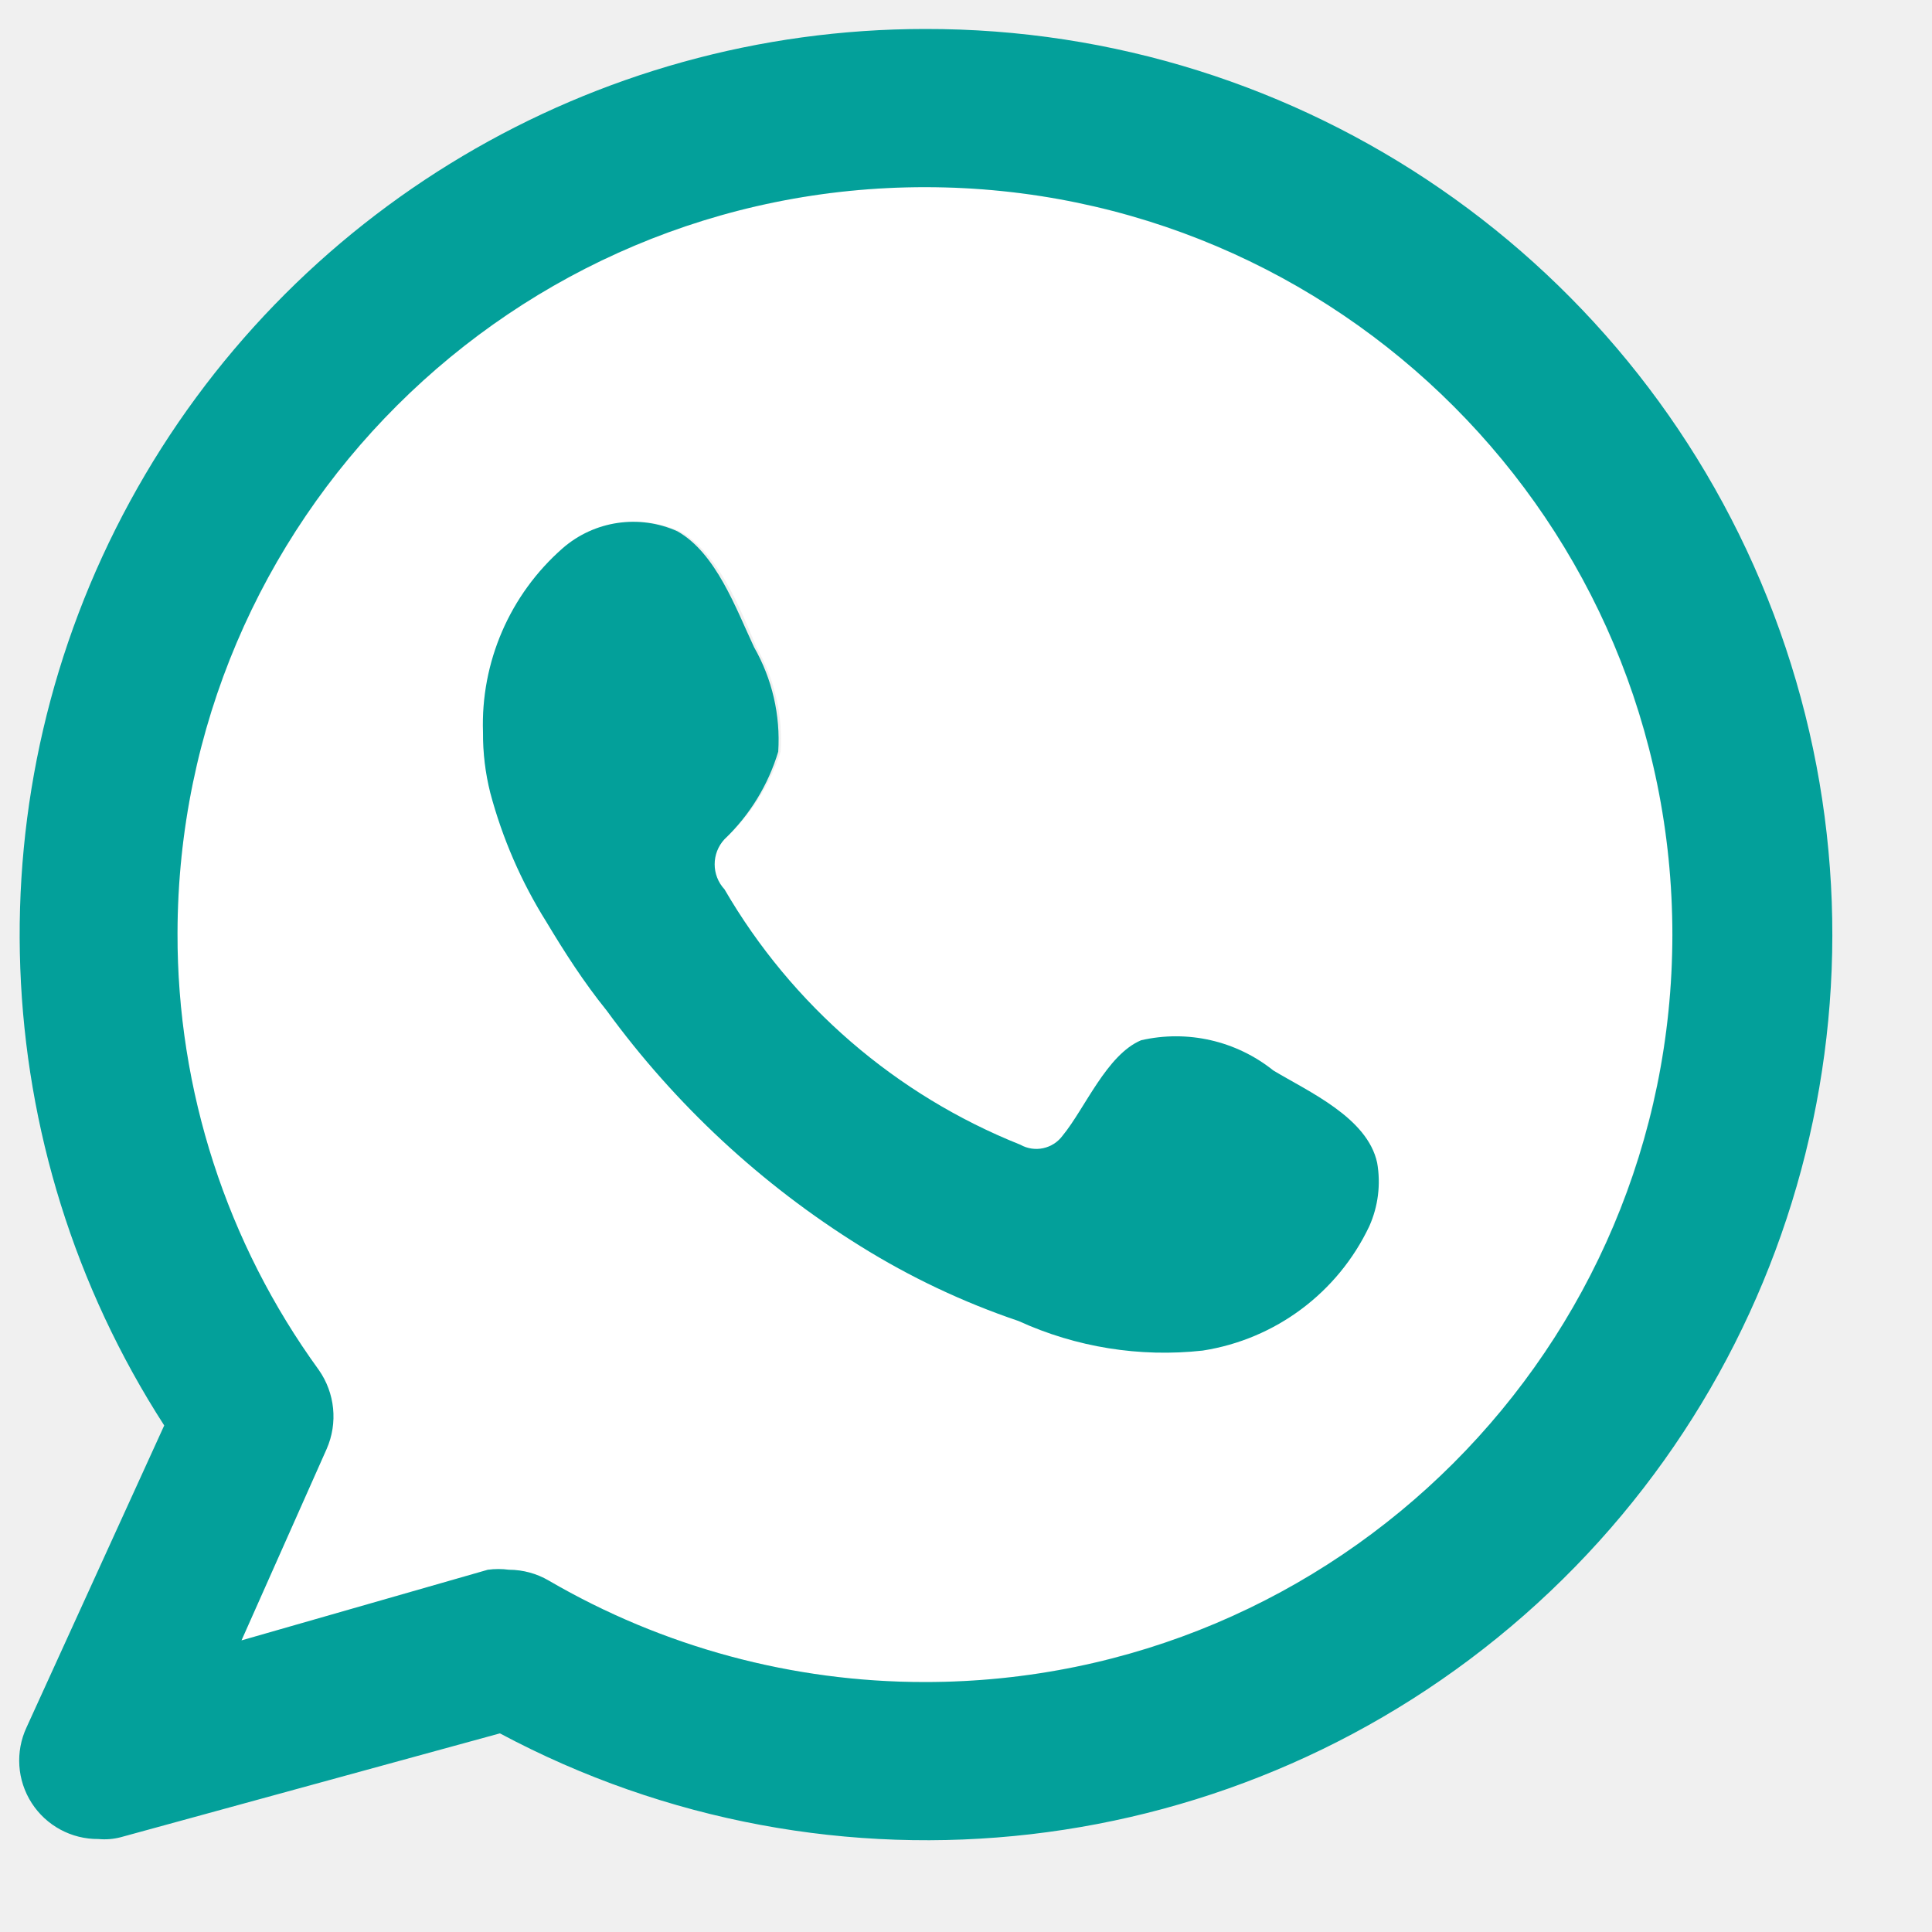
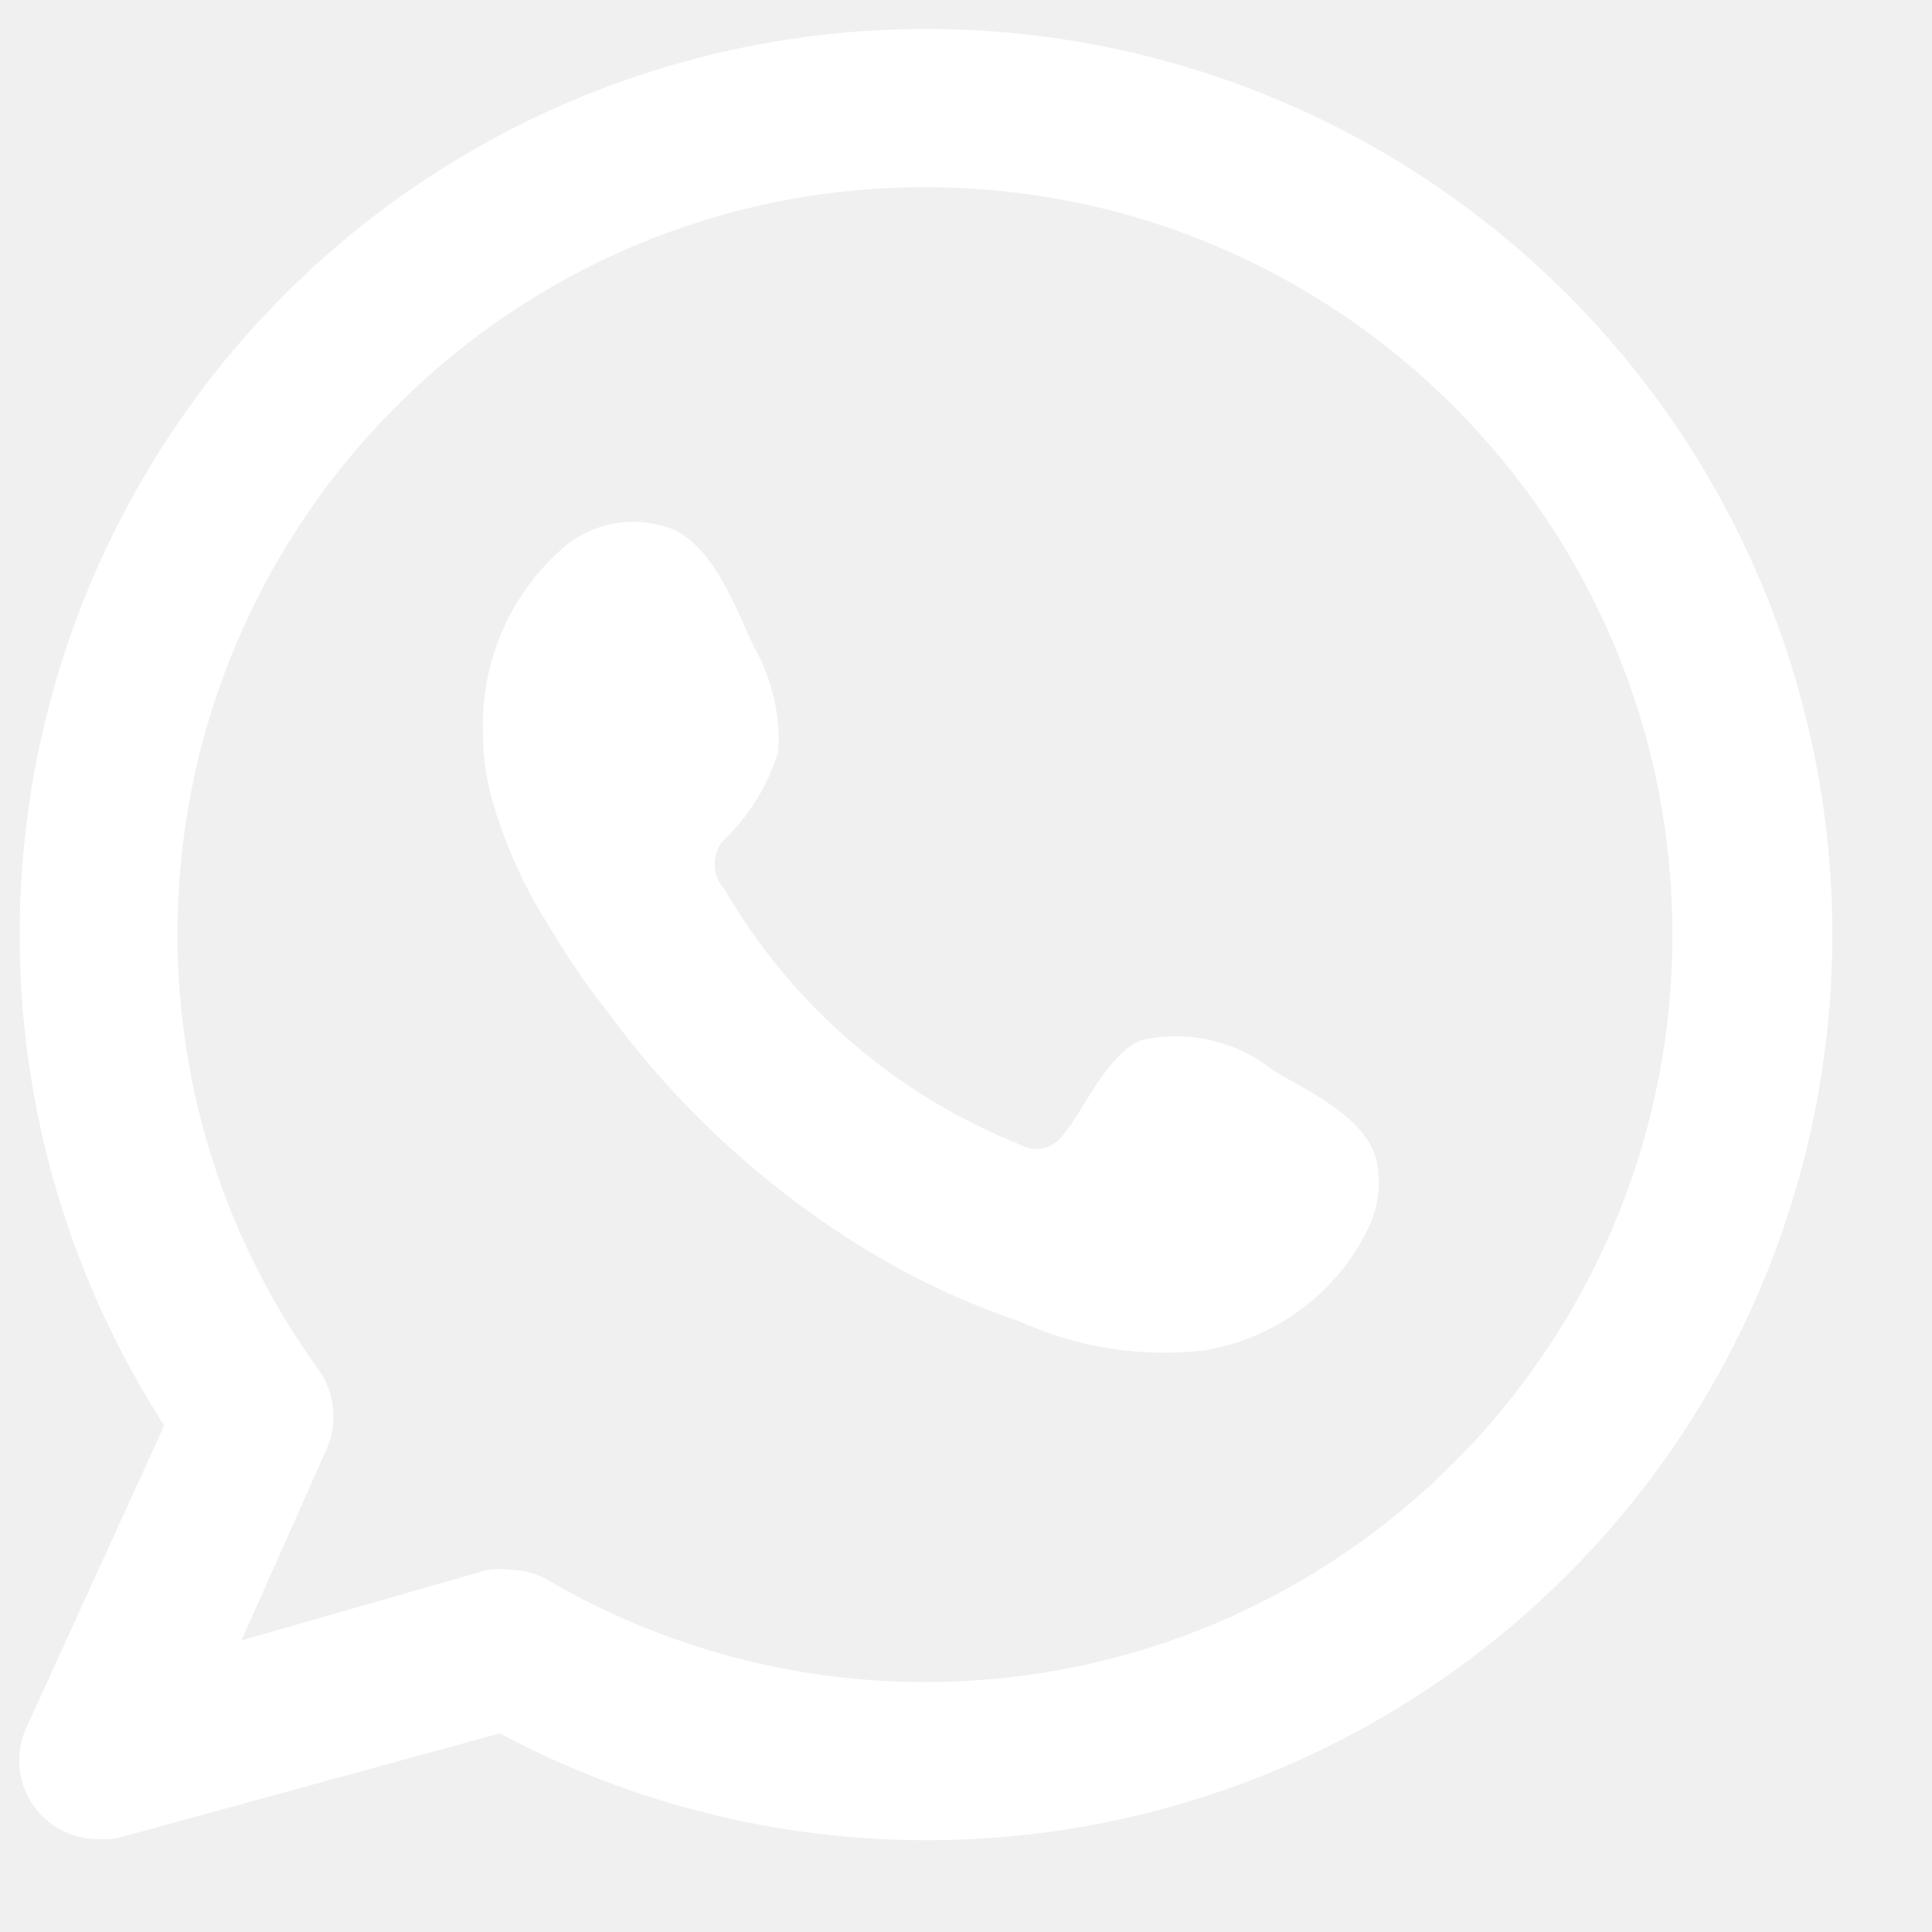
- <svg xmlns="http://www.w3.org/2000/svg" id="bf9139b3-9593-4a0f-ab76-c35e657145f2" data-name="Capa 1" viewBox="0 0 32 32">
+ <svg xmlns="http://www.w3.org/2000/svg" id="bf9f9a2b-c570-4ccc-87a0-4c1370d00bb3" data-name="Capa 1" viewBox="0 0 32 32">
  <defs>
-     <style>.f9b3fa8d-0c59-41a6-9f88-b83df372732b{fill:#fff;}.b4d0e8b8-dfe8-4fa6-bfc0-878e277e23d1{fill:#03a09a;}</style>
+     <style>.ecc3adee-fa46-4088-9e26-9a685146d550{fill:none;}.a7abf494-aade-47e5-8b8f-65ebf35c0355{fill:#fff;}</style>
  </defs>
-   <path class="f9b3fa8d-0c59-41a6-9f88-b83df372732b" d="M15.32,3.1A12.39,12.39,0,0,0,2.94,15.48a12.26,12.26,0,0,0,2.34,7.23A1.34,1.34,0,0,1,5.41,24L4,27.17,8.08,26a1.34,1.34,0,0,1,.35,0,1.31,1.31,0,0,1,.66.18A12.38,12.38,0,1,0,15.32,3.1Zm7.36,17.18a3.68,3.68,0,0,1-2.76,2.06,5.81,5.81,0,0,1-3.05-.49,12.57,12.57,0,0,1-2.62-1.24,15,15,0,0,1-4.2-3.9c-.35-.48-.67-1-1-1.47a7.81,7.81,0,0,1-.93-2.14,4,4,0,0,1-.12-1A3.88,3.88,0,0,1,9.36,9.08a1.78,1.78,0,0,1,1.9-.28c.64.36,1,1.28,1.27,1.92a3.09,3.09,0,0,1,.4,1.73A3.33,3.33,0,0,1,12,13.9a.61.61,0,0,0-.08.83A9.92,9.92,0,0,0,16.9,19a.54.54,0,0,0,.7-.15c.37-.45.73-1.34,1.3-1.58a2.58,2.58,0,0,1,2.19.5c.58.35,1.56.78,1.72,1.5A1.81,1.81,0,0,1,22.68,20.28Z" />
-   <path class="b4d0e8b8-dfe8-4fa6-bfc0-878e277e23d1" d="M15.32.48A15,15,0,0,0,2.72,23.61l-2.28,5a1.3,1.3,0,0,0,1.19,1.85A1.06,1.06,0,0,0,2,30.43l6.28-1.72A15,15,0,1,0,15.32.48Zm0,27.38a12.36,12.36,0,0,1-6.23-1.68A1.31,1.31,0,0,0,8.43,26a1.34,1.34,0,0,0-.35,0L4,27.17,5.41,24a1.34,1.34,0,0,0-.13-1.31,12.26,12.26,0,0,1-2.34-7.23A12.38,12.38,0,1,1,15.32,27.86Z" />
-   <path class="b4d0e8b8-dfe8-4fa6-bfc0-878e277e23d1" d="M21.09,17.73a2.58,2.58,0,0,0-2.19-.5c-.57.24-.93,1.13-1.3,1.58a.54.54,0,0,1-.7.15A9.92,9.92,0,0,1,12,14.73.61.61,0,0,1,12,13.9a3.33,3.33,0,0,0,.89-1.45,3.09,3.09,0,0,0-.4-1.73c-.3-.64-.63-1.56-1.27-1.92a1.78,1.78,0,0,0-1.9.28A3.88,3.88,0,0,0,8,12.13a4,4,0,0,0,.12,1,7.81,7.81,0,0,0,.93,2.14c.3.5.62,1,1,1.47a15,15,0,0,0,4.2,3.9,12.57,12.57,0,0,0,2.62,1.24,5.81,5.81,0,0,0,3.05.49,3.68,3.68,0,0,0,2.76-2.06,1.81,1.81,0,0,0,.13-1.05C22.65,18.51,21.67,18.08,21.09,17.73Z" />
+   <path class="ecc3adee-fa46-4088-9e26-9a685146d550" d="M15.32,3.1A12.39,12.39,0,0,0,2.94,15.48a12.26,12.26,0,0,0,2.34,7.23A1.34,1.34,0,0,1,5.41,24L4,27.17,8.08,26a1.34,1.34,0,0,1,.35,0,1.31,1.31,0,0,1,.66.18A12.38,12.38,0,1,0,15.32,3.1Zm7.36,17.18a3.68,3.68,0,0,1-2.76,2.06,5.81,5.81,0,0,1-3.05-.49,12.57,12.57,0,0,1-2.62-1.24,15,15,0,0,1-4.2-3.9c-.35-.48-.67-1-1-1.47a7.81,7.81,0,0,1-.93-2.14,4,4,0,0,1-.12-1A3.88,3.88,0,0,1,9.36,9.08a1.78,1.78,0,0,1,1.9-.28c.64.36,1,1.28,1.27,1.92a3.09,3.09,0,0,1,.4,1.73A3.33,3.33,0,0,1,12,13.9a.61.61,0,0,0-.08.83A9.92,9.92,0,0,0,16.9,19a.54.54,0,0,0,.7-.15c.37-.45.73-1.34,1.3-1.58a2.58,2.58,0,0,1,2.19.5c.58.35,1.56.78,1.72,1.5A1.81,1.81,0,0,1,22.68,20.28Z" />
+   <path class="a7abf494-aade-47e5-8b8f-65ebf35c0355" d="M15.32.48A15,15,0,0,0,2.72,23.61l-2.28,5a1.3,1.3,0,0,0,1.19,1.85A1.06,1.06,0,0,0,2,30.43l6.28-1.72A15,15,0,1,0,15.32.48Zm0,27.38a12.36,12.36,0,0,1-6.23-1.68A1.31,1.31,0,0,0,8.43,26a1.34,1.34,0,0,0-.35,0L4,27.17,5.41,24a1.34,1.34,0,0,0-.13-1.31,12.26,12.26,0,0,1-2.34-7.23A12.38,12.38,0,1,1,15.32,27.86Z" />
+   <path class="a7abf494-aade-47e5-8b8f-65ebf35c0355" d="M21.09,17.73a2.58,2.58,0,0,0-2.19-.5c-.57.24-.93,1.13-1.3,1.58a.54.54,0,0,1-.7.15A9.92,9.92,0,0,1,12,14.73.61.61,0,0,1,12,13.9a3.33,3.33,0,0,0,.89-1.45,3.09,3.09,0,0,0-.4-1.73c-.3-.64-.63-1.56-1.27-1.92a1.78,1.78,0,0,0-1.9.28A3.88,3.88,0,0,0,8,12.13a4,4,0,0,0,.12,1,7.81,7.81,0,0,0,.93,2.14c.3.5.62,1,1,1.47a15,15,0,0,0,4.2,3.9,12.57,12.57,0,0,0,2.62,1.24,5.81,5.81,0,0,0,3.05.49,3.68,3.68,0,0,0,2.76-2.06,1.81,1.81,0,0,0,.13-1.05C22.65,18.51,21.67,18.08,21.09,17.73Z" />
</svg>
